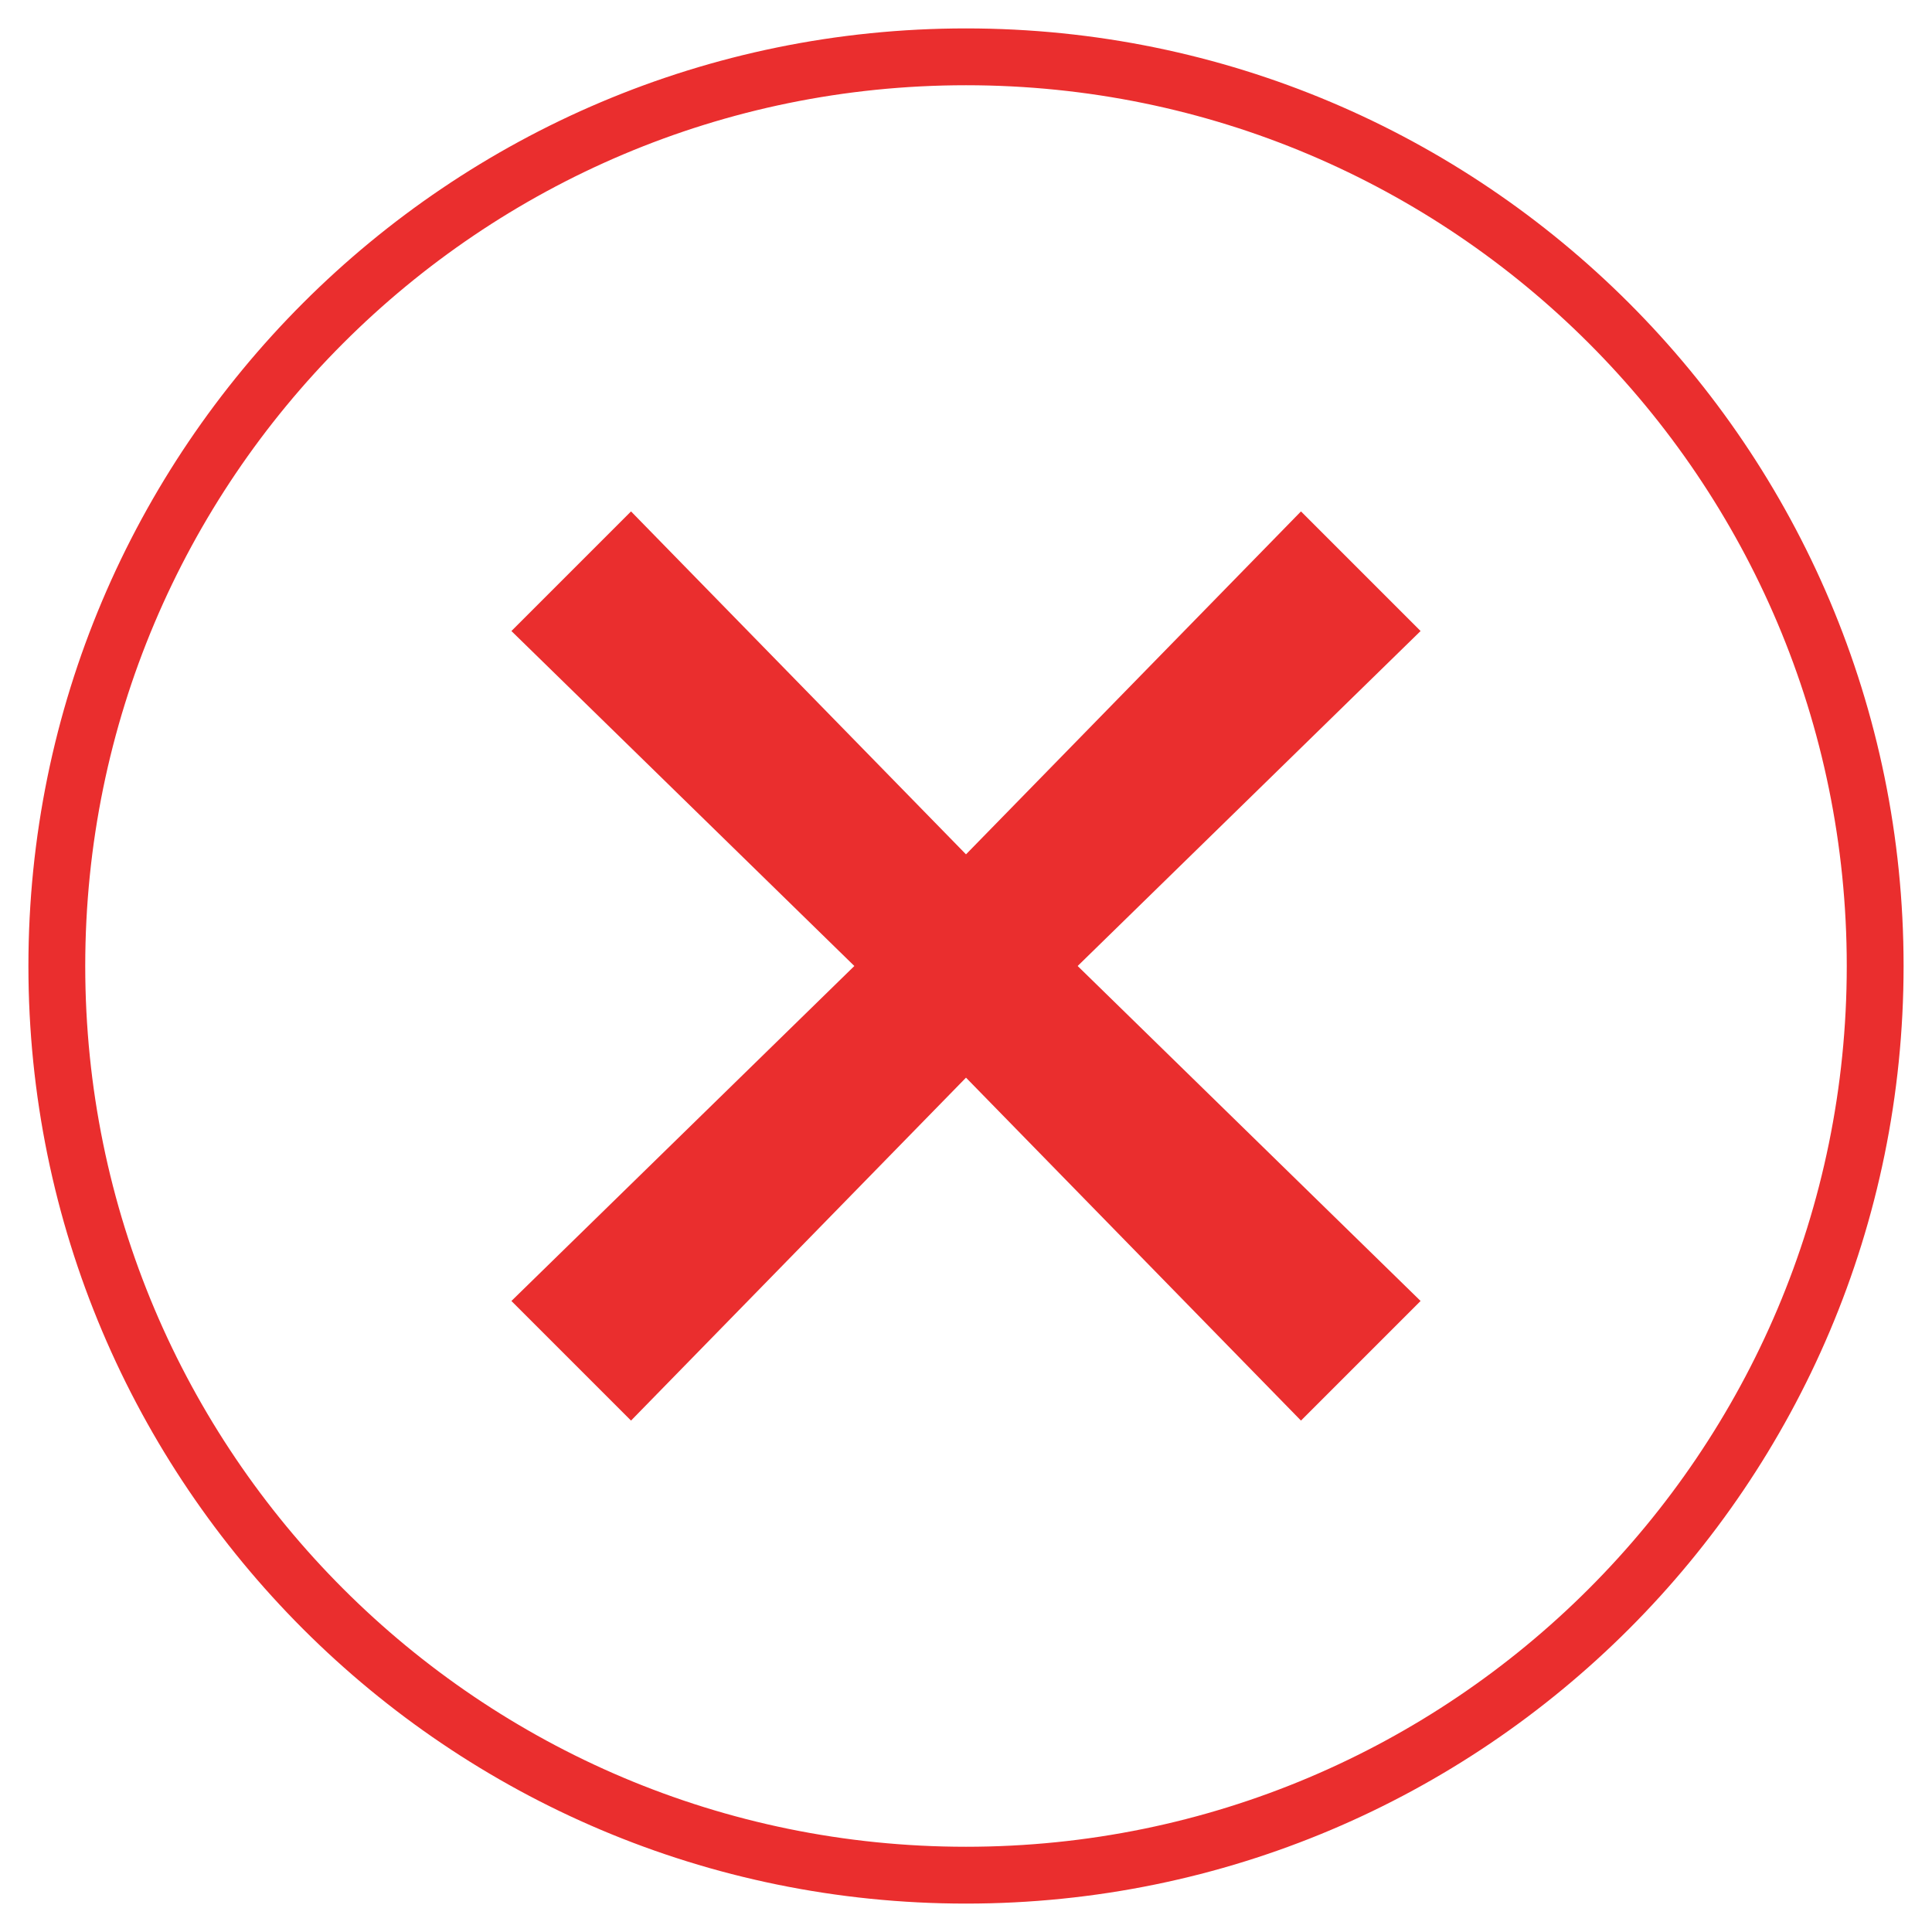
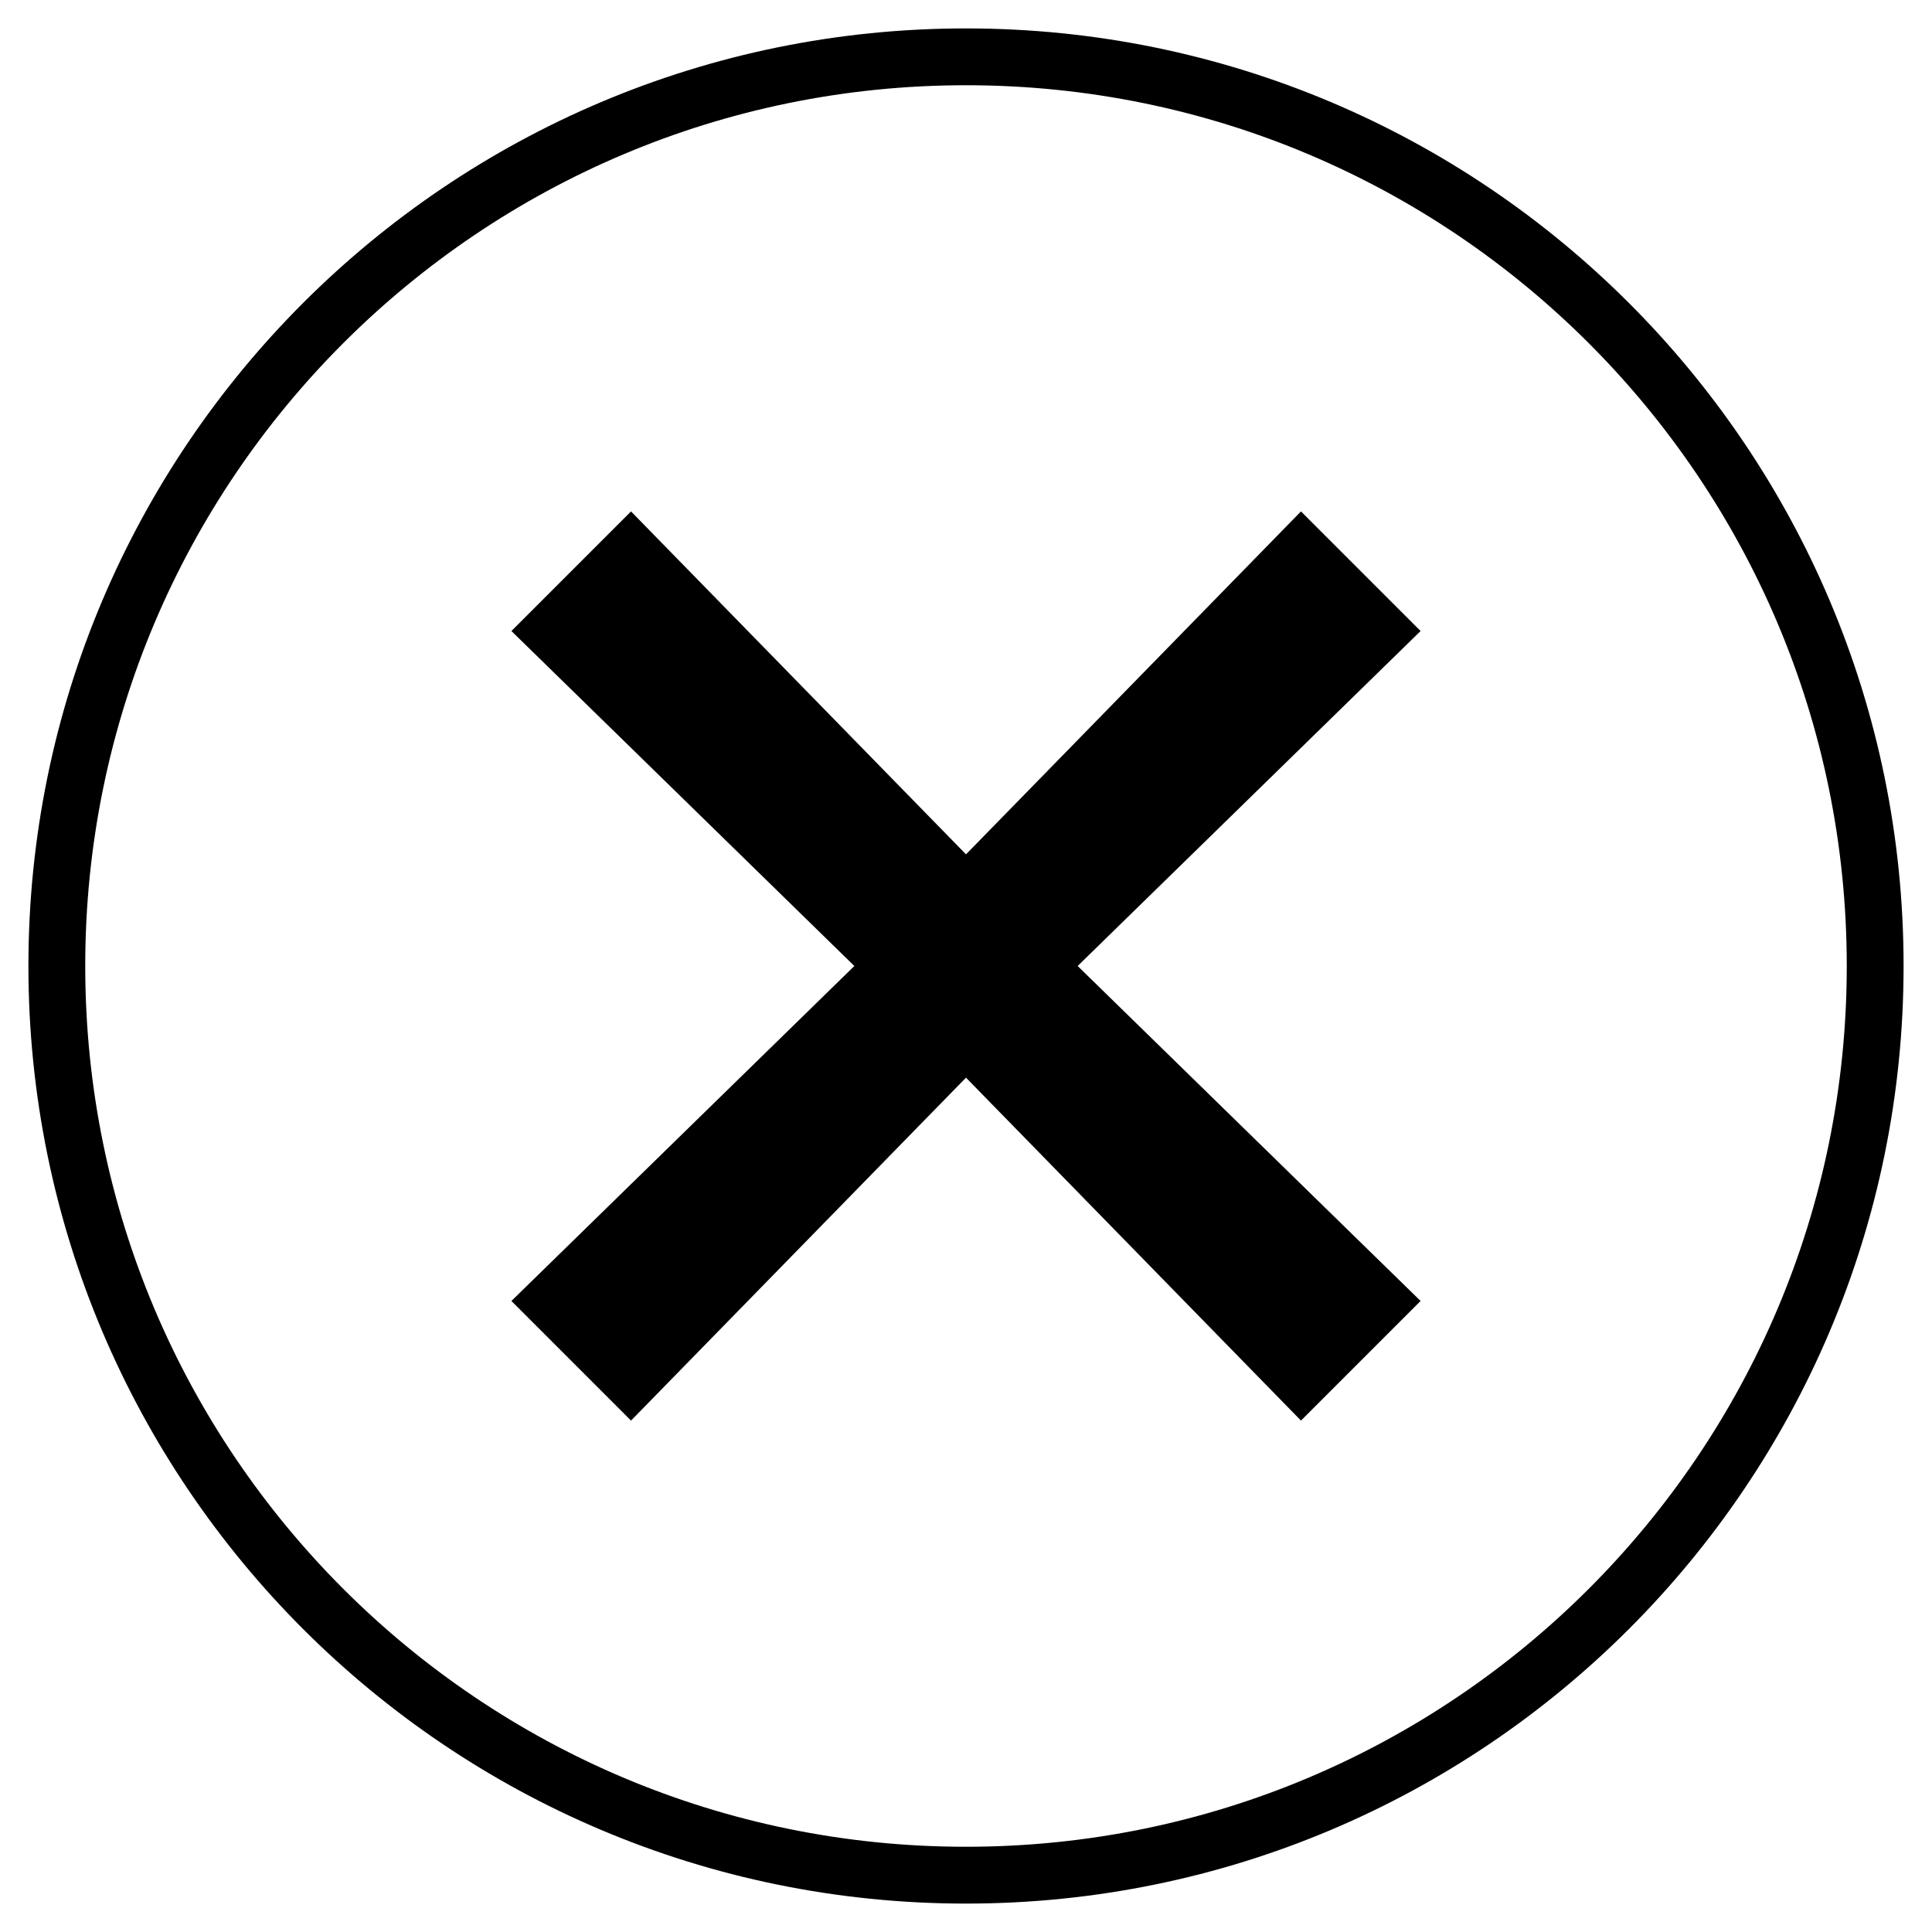
<svg xmlns="http://www.w3.org/2000/svg" viewBox="0 0 34 34" version="1.1">
  <g transform="translate(1, 1)">
-     <circle stroke="#EA2E2E" cx="16" cy="16" r="16" fill="none" />
-     <polygon fill="#EA2E2E" fill-rule="nonzero" points="24 10.105 21.895 8 16 14.035 10.105 8 8 10.105 14.035 16 8 21.895 10.105 24 16 17.965 21.895 24 24 21.895 17.965 16" />
+     <circle stroke="currentColor" cx="16" cy="16" r="16" fill="none">
+ 		</circle>
+     <polygon fill="currentColor" fill-rule="nonzero" points="24 10.105 21.895 8 16 14.035 10.105 8 8 10.105 14.035 16 8 21.895 10.105 24 16 17.965 21.895 24 24 21.895 17.965 16">
+ 		</polygon>
  </g>
</svg>
